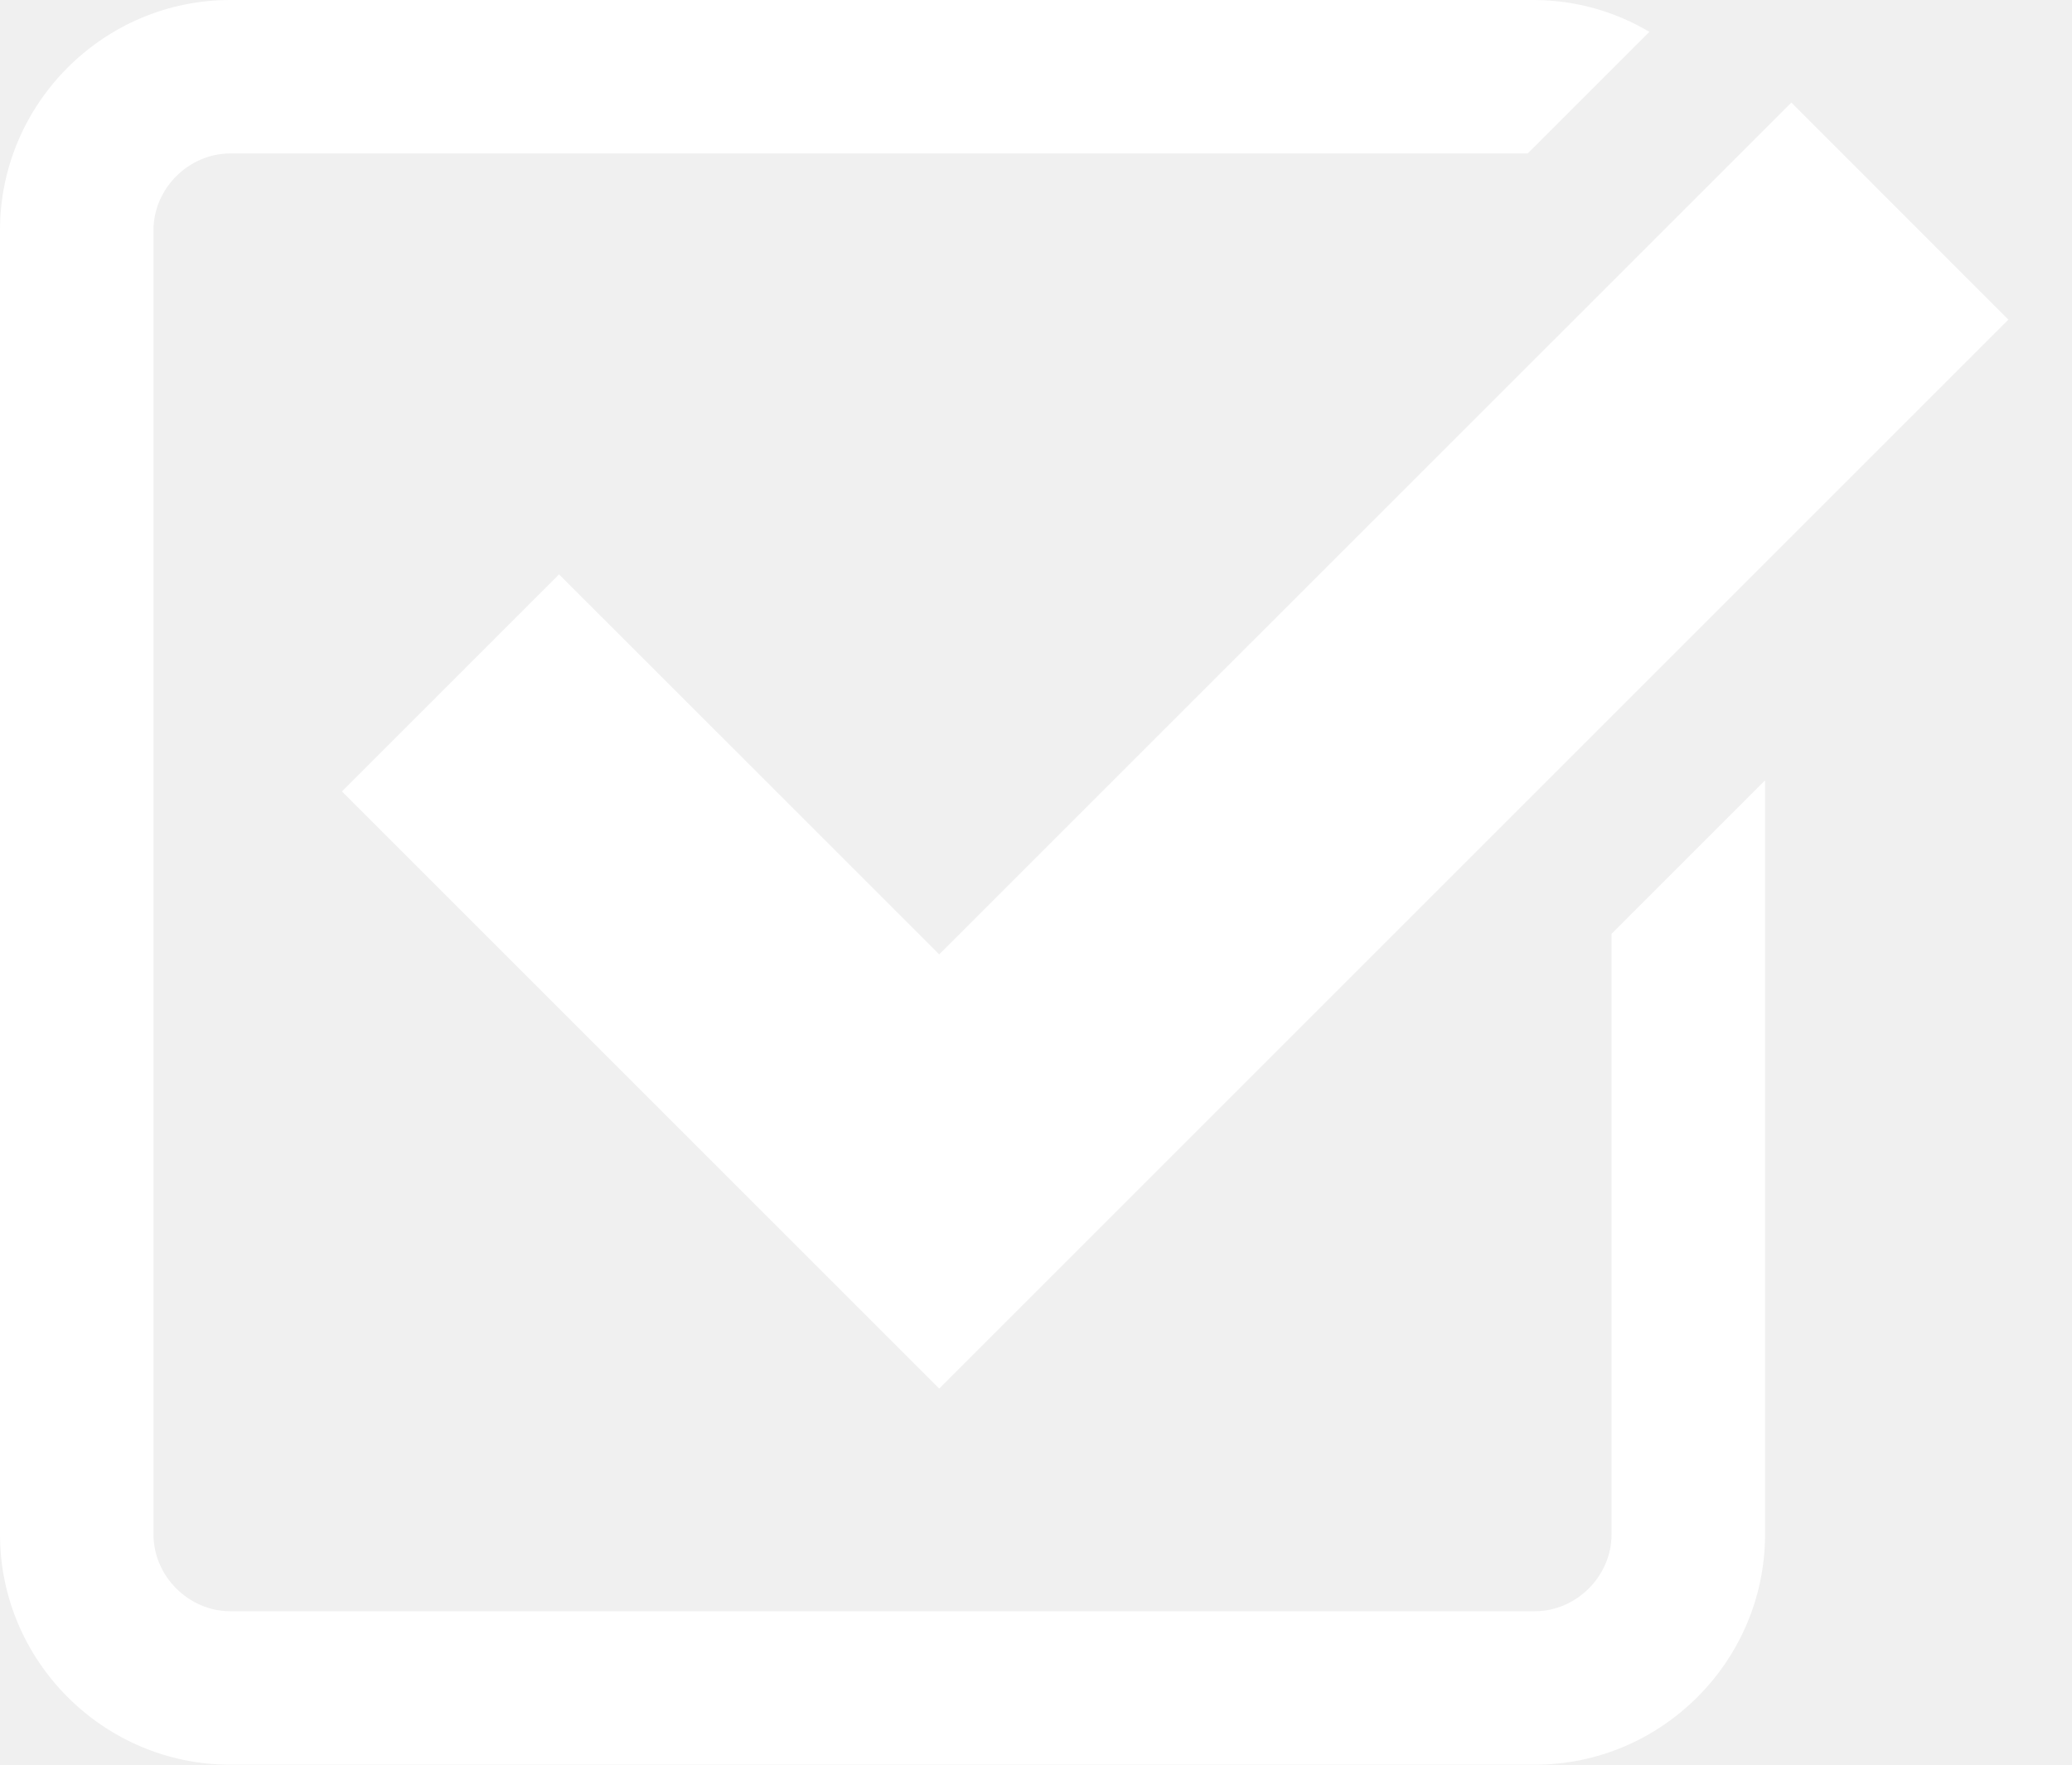
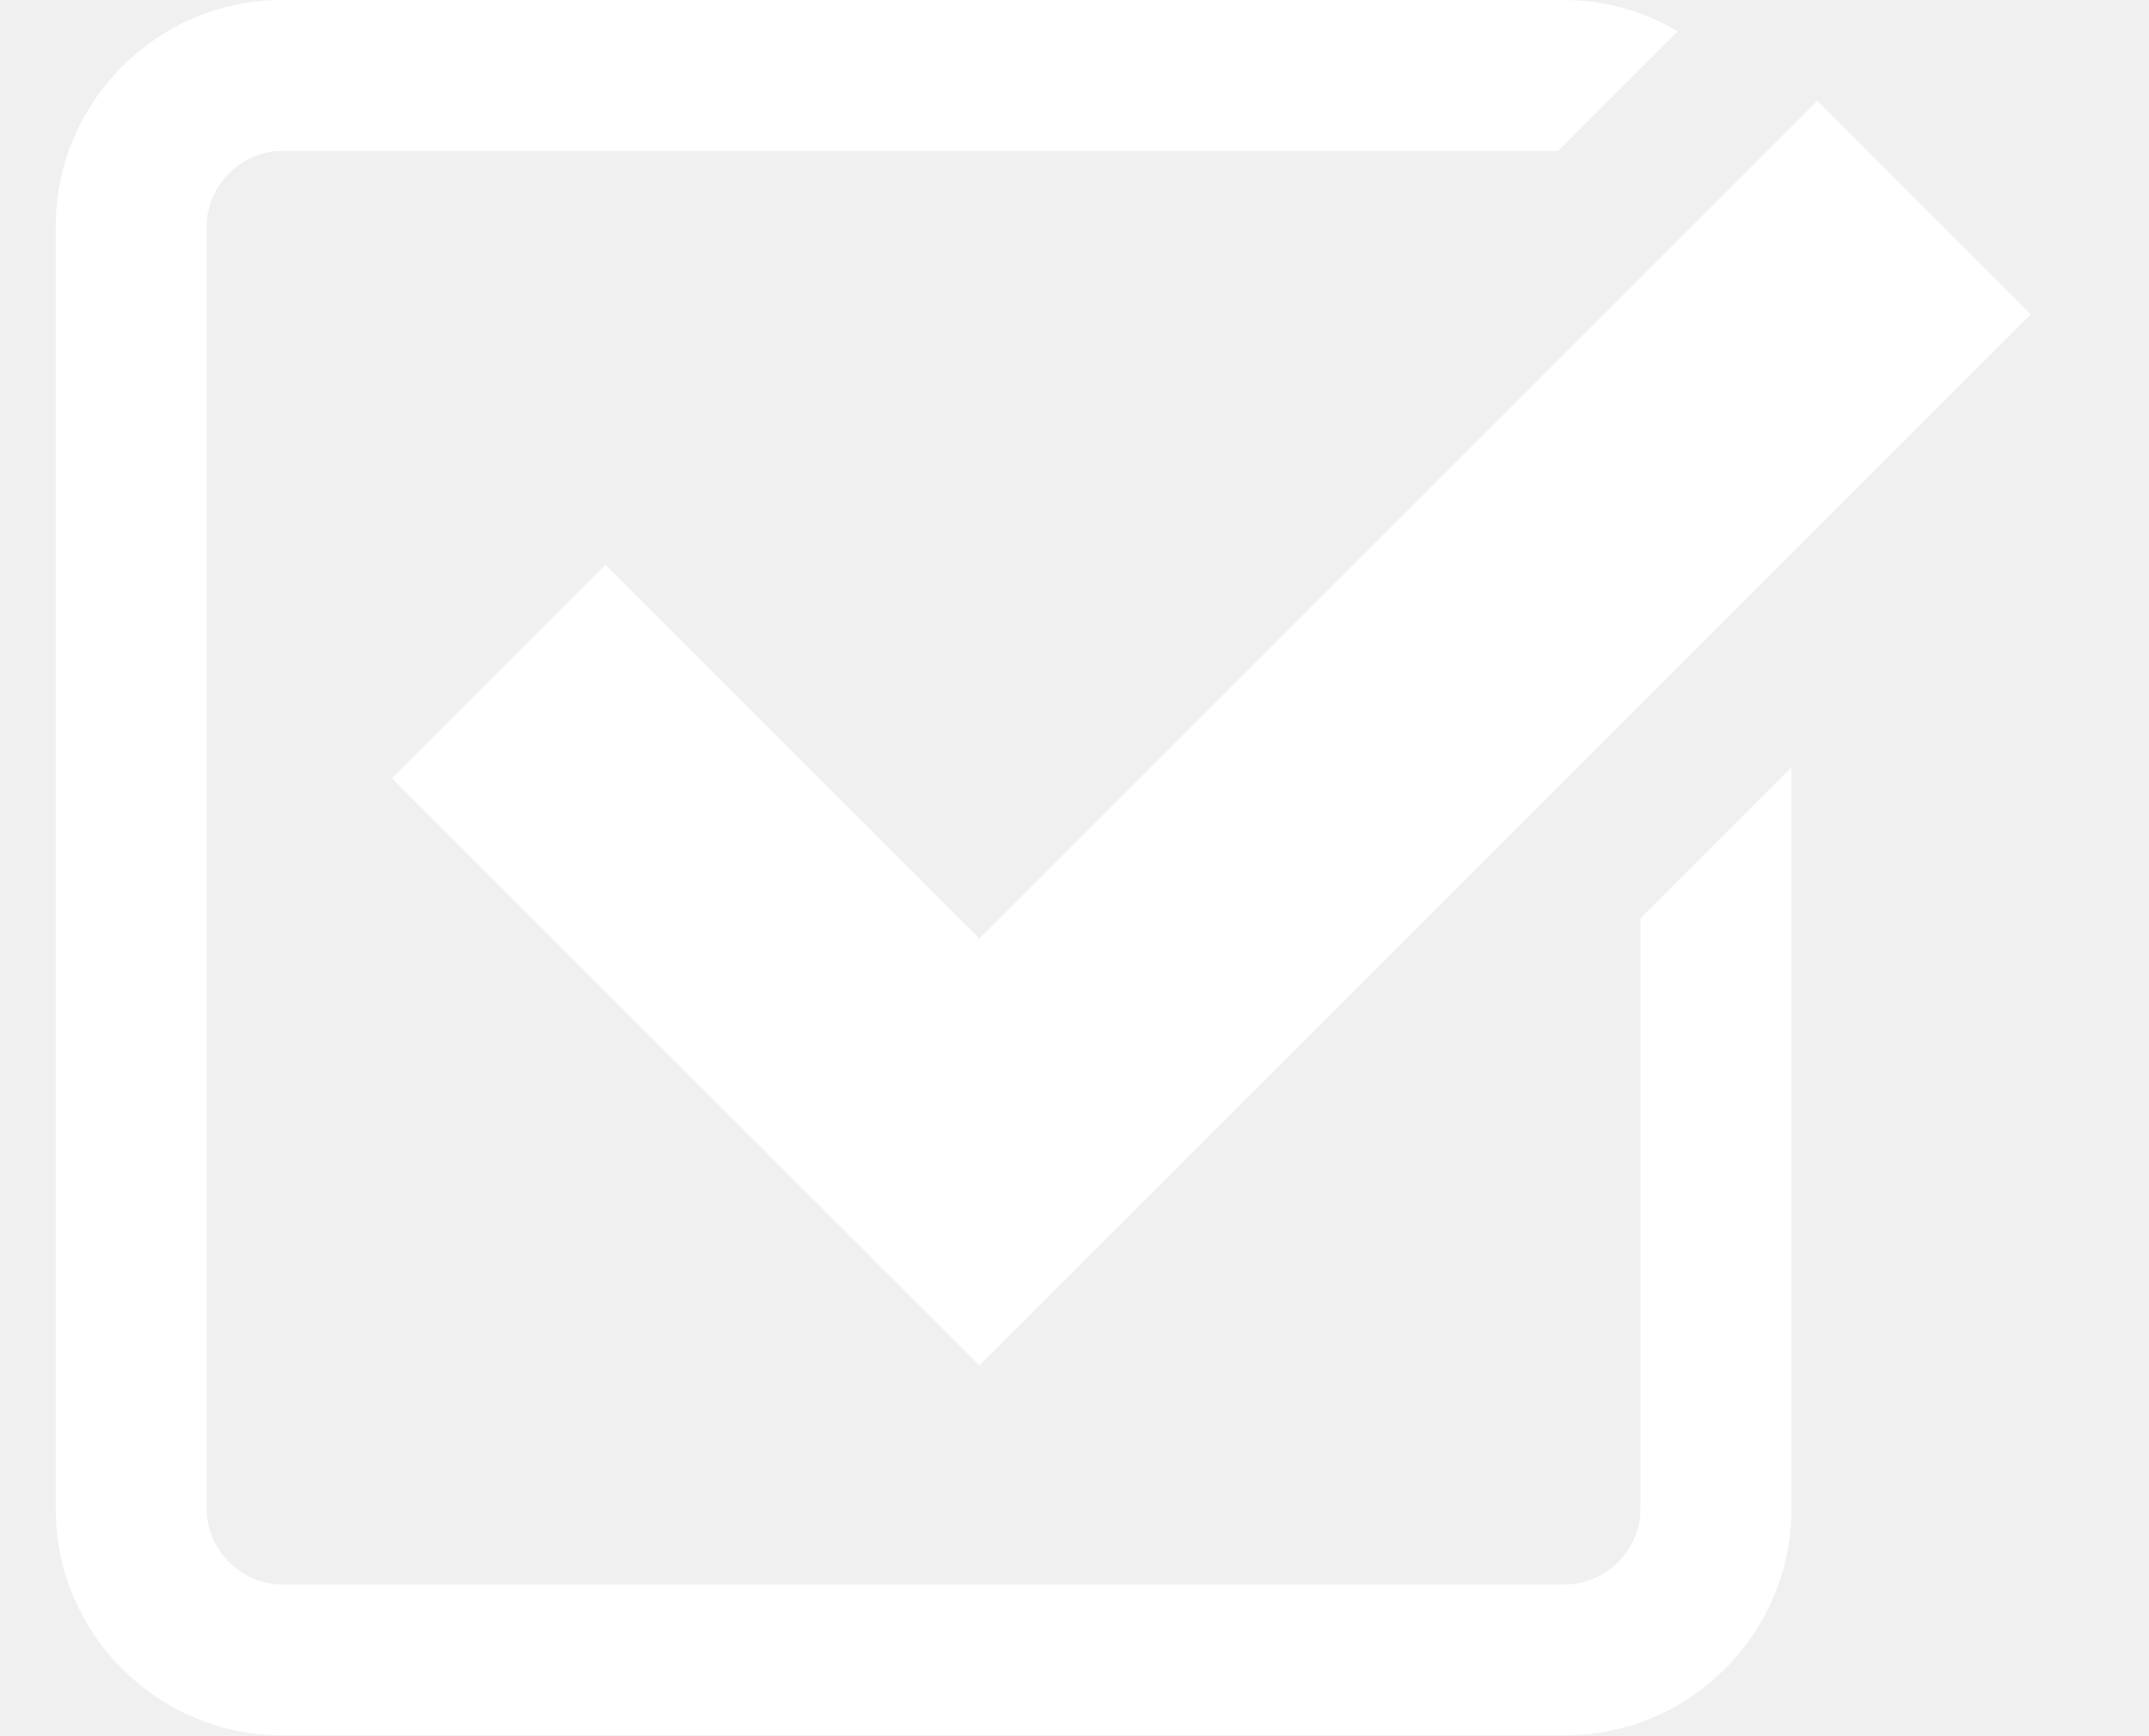
- <svg xmlns="http://www.w3.org/2000/svg" width="27" height="23" viewBox="0 0 27 23">
+ <svg xmlns="http://www.w3.org/2000/svg" width="26" height="21" viewBox="0 0 27 23">
  <path fill="#FFFFFF" d="M7.285 7.486l-2.829 2.829 7.783 7.783L26.171 4.166l-2.828-2.829-11.104 11.102z" />
  <path fill="#FFFFFF" d="M21 20c0 .542-.458 1-1 1H3c-.542 0-1-.458-1-1V3c0-.542.458-1 1-1h16.908L21.493.415A2.96 2.96 0 0 0 20 0H3C1.35 0 0 1.35 0 3v17c0 1.65 1.35 3 3 3h17c1.65 0 3-1.35 3-3v-9.829l-2 2V20z" />
</svg>
